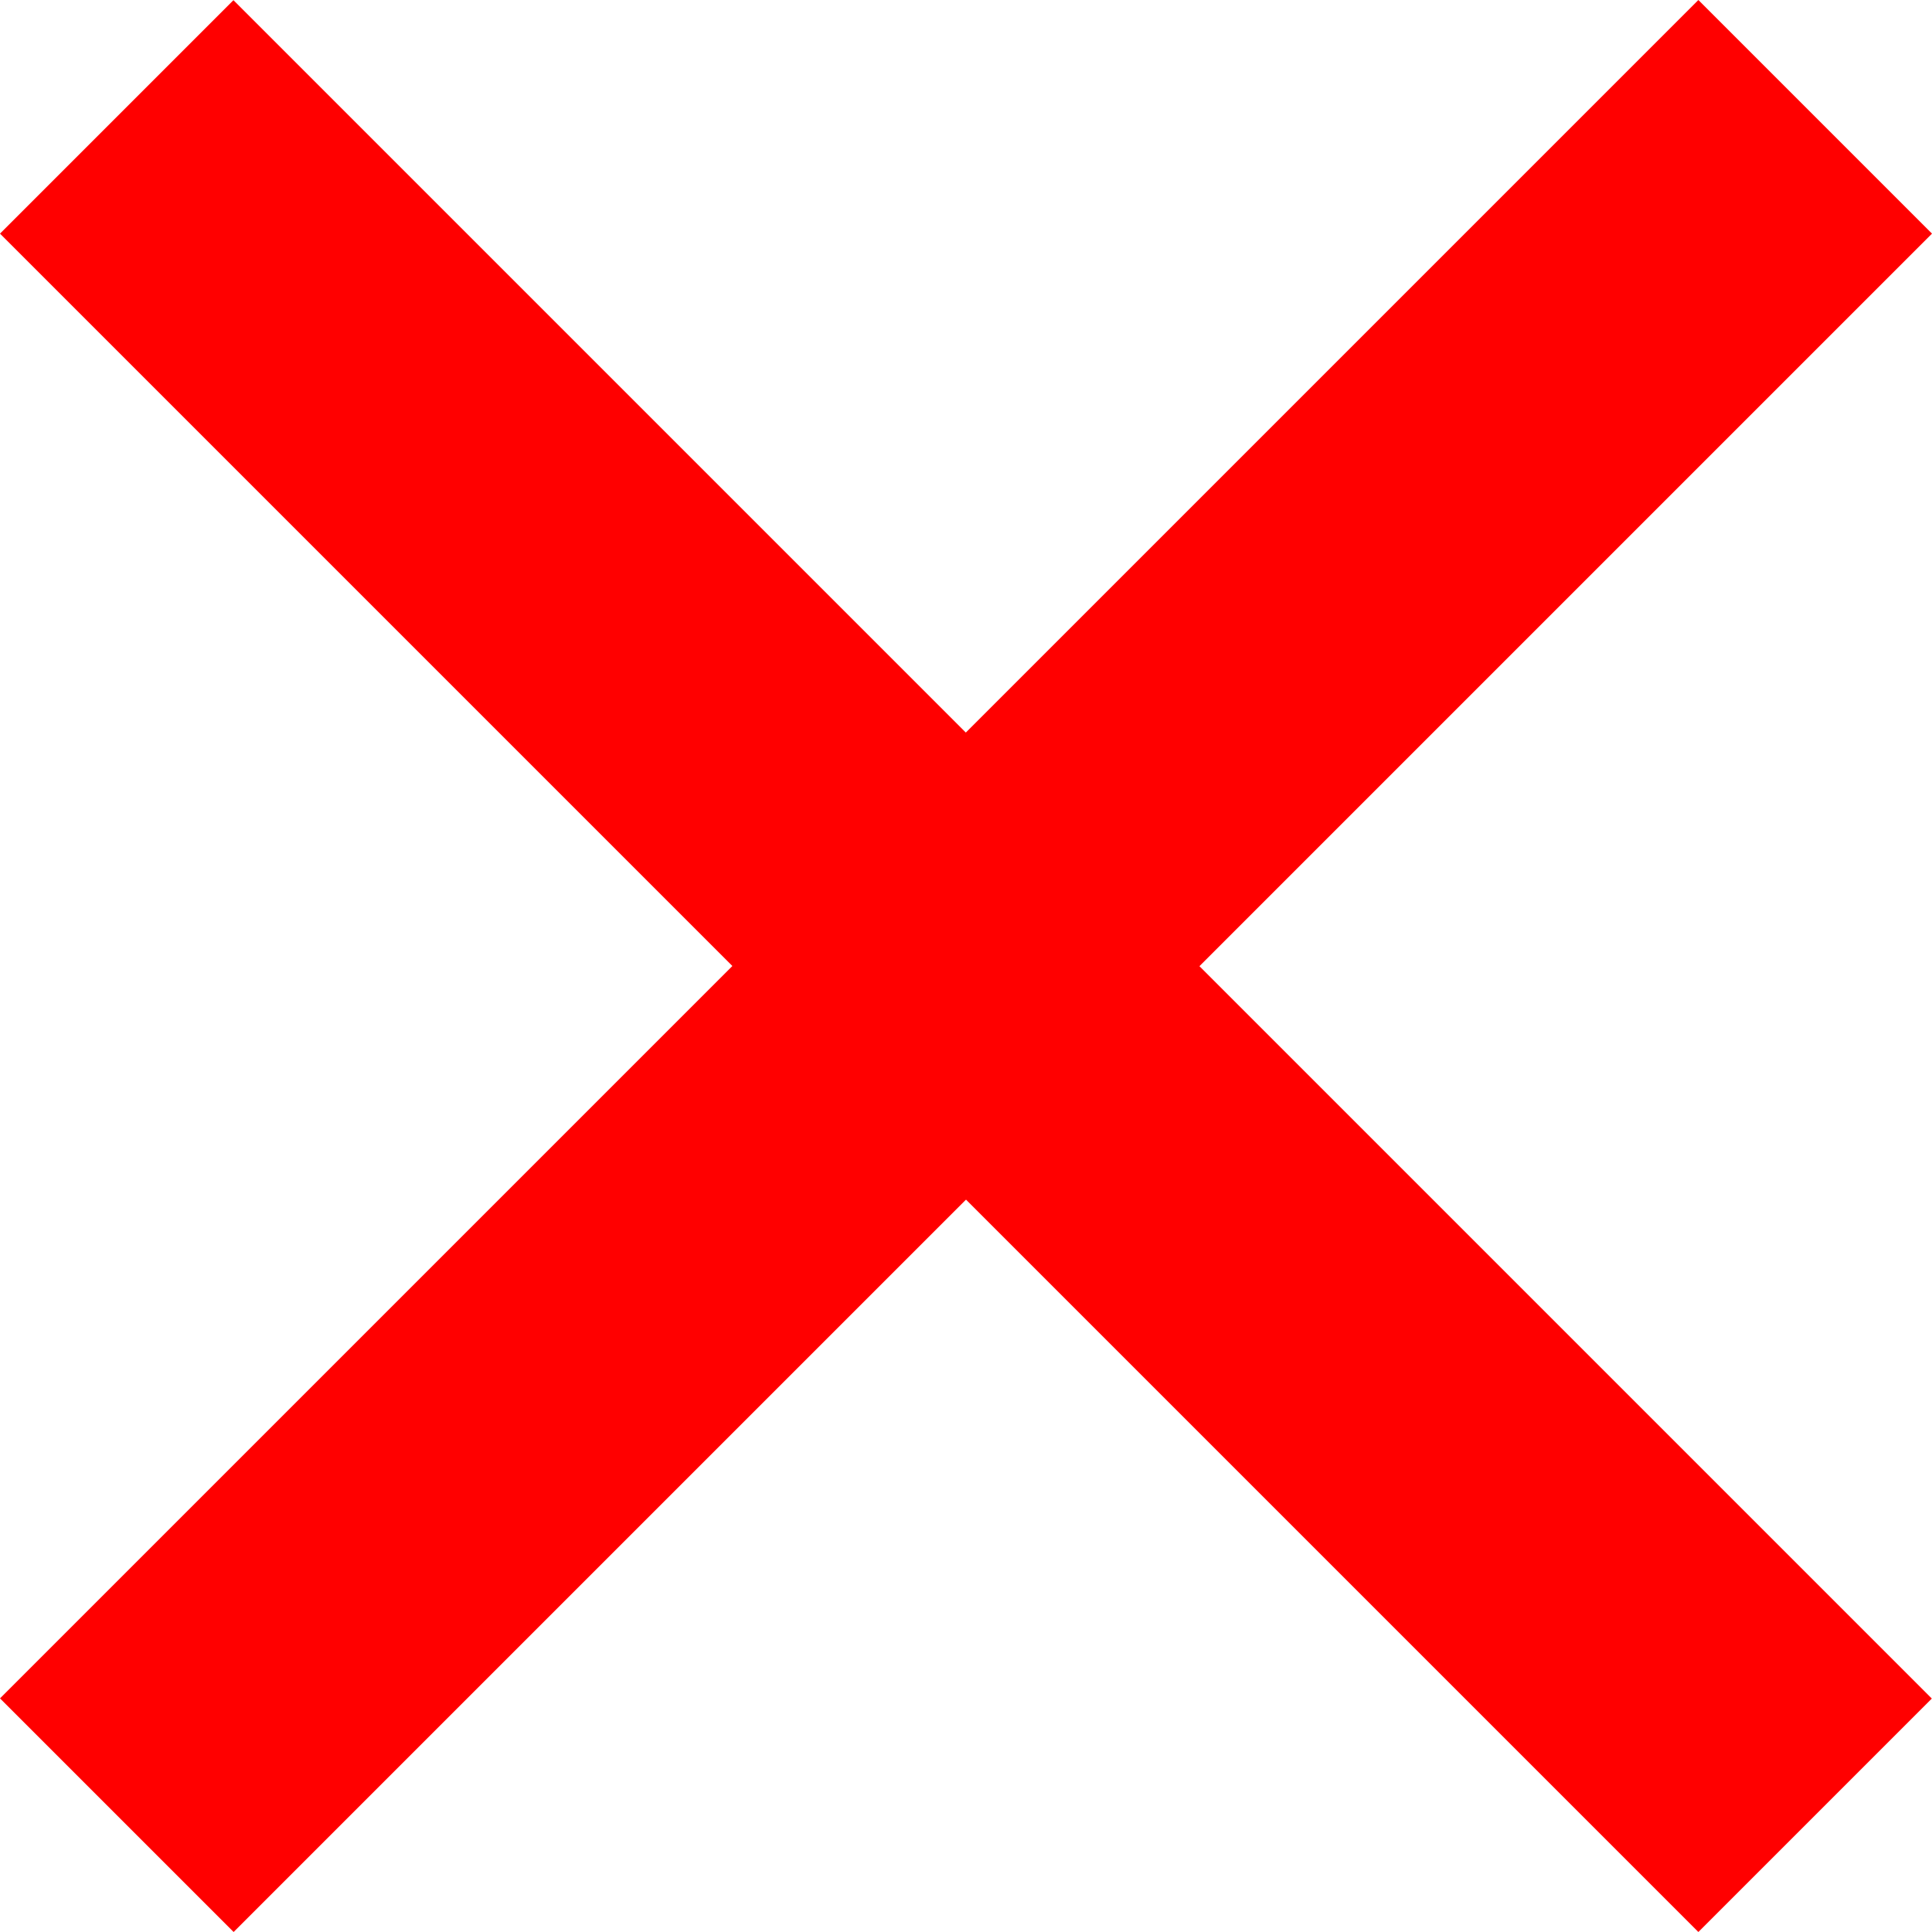
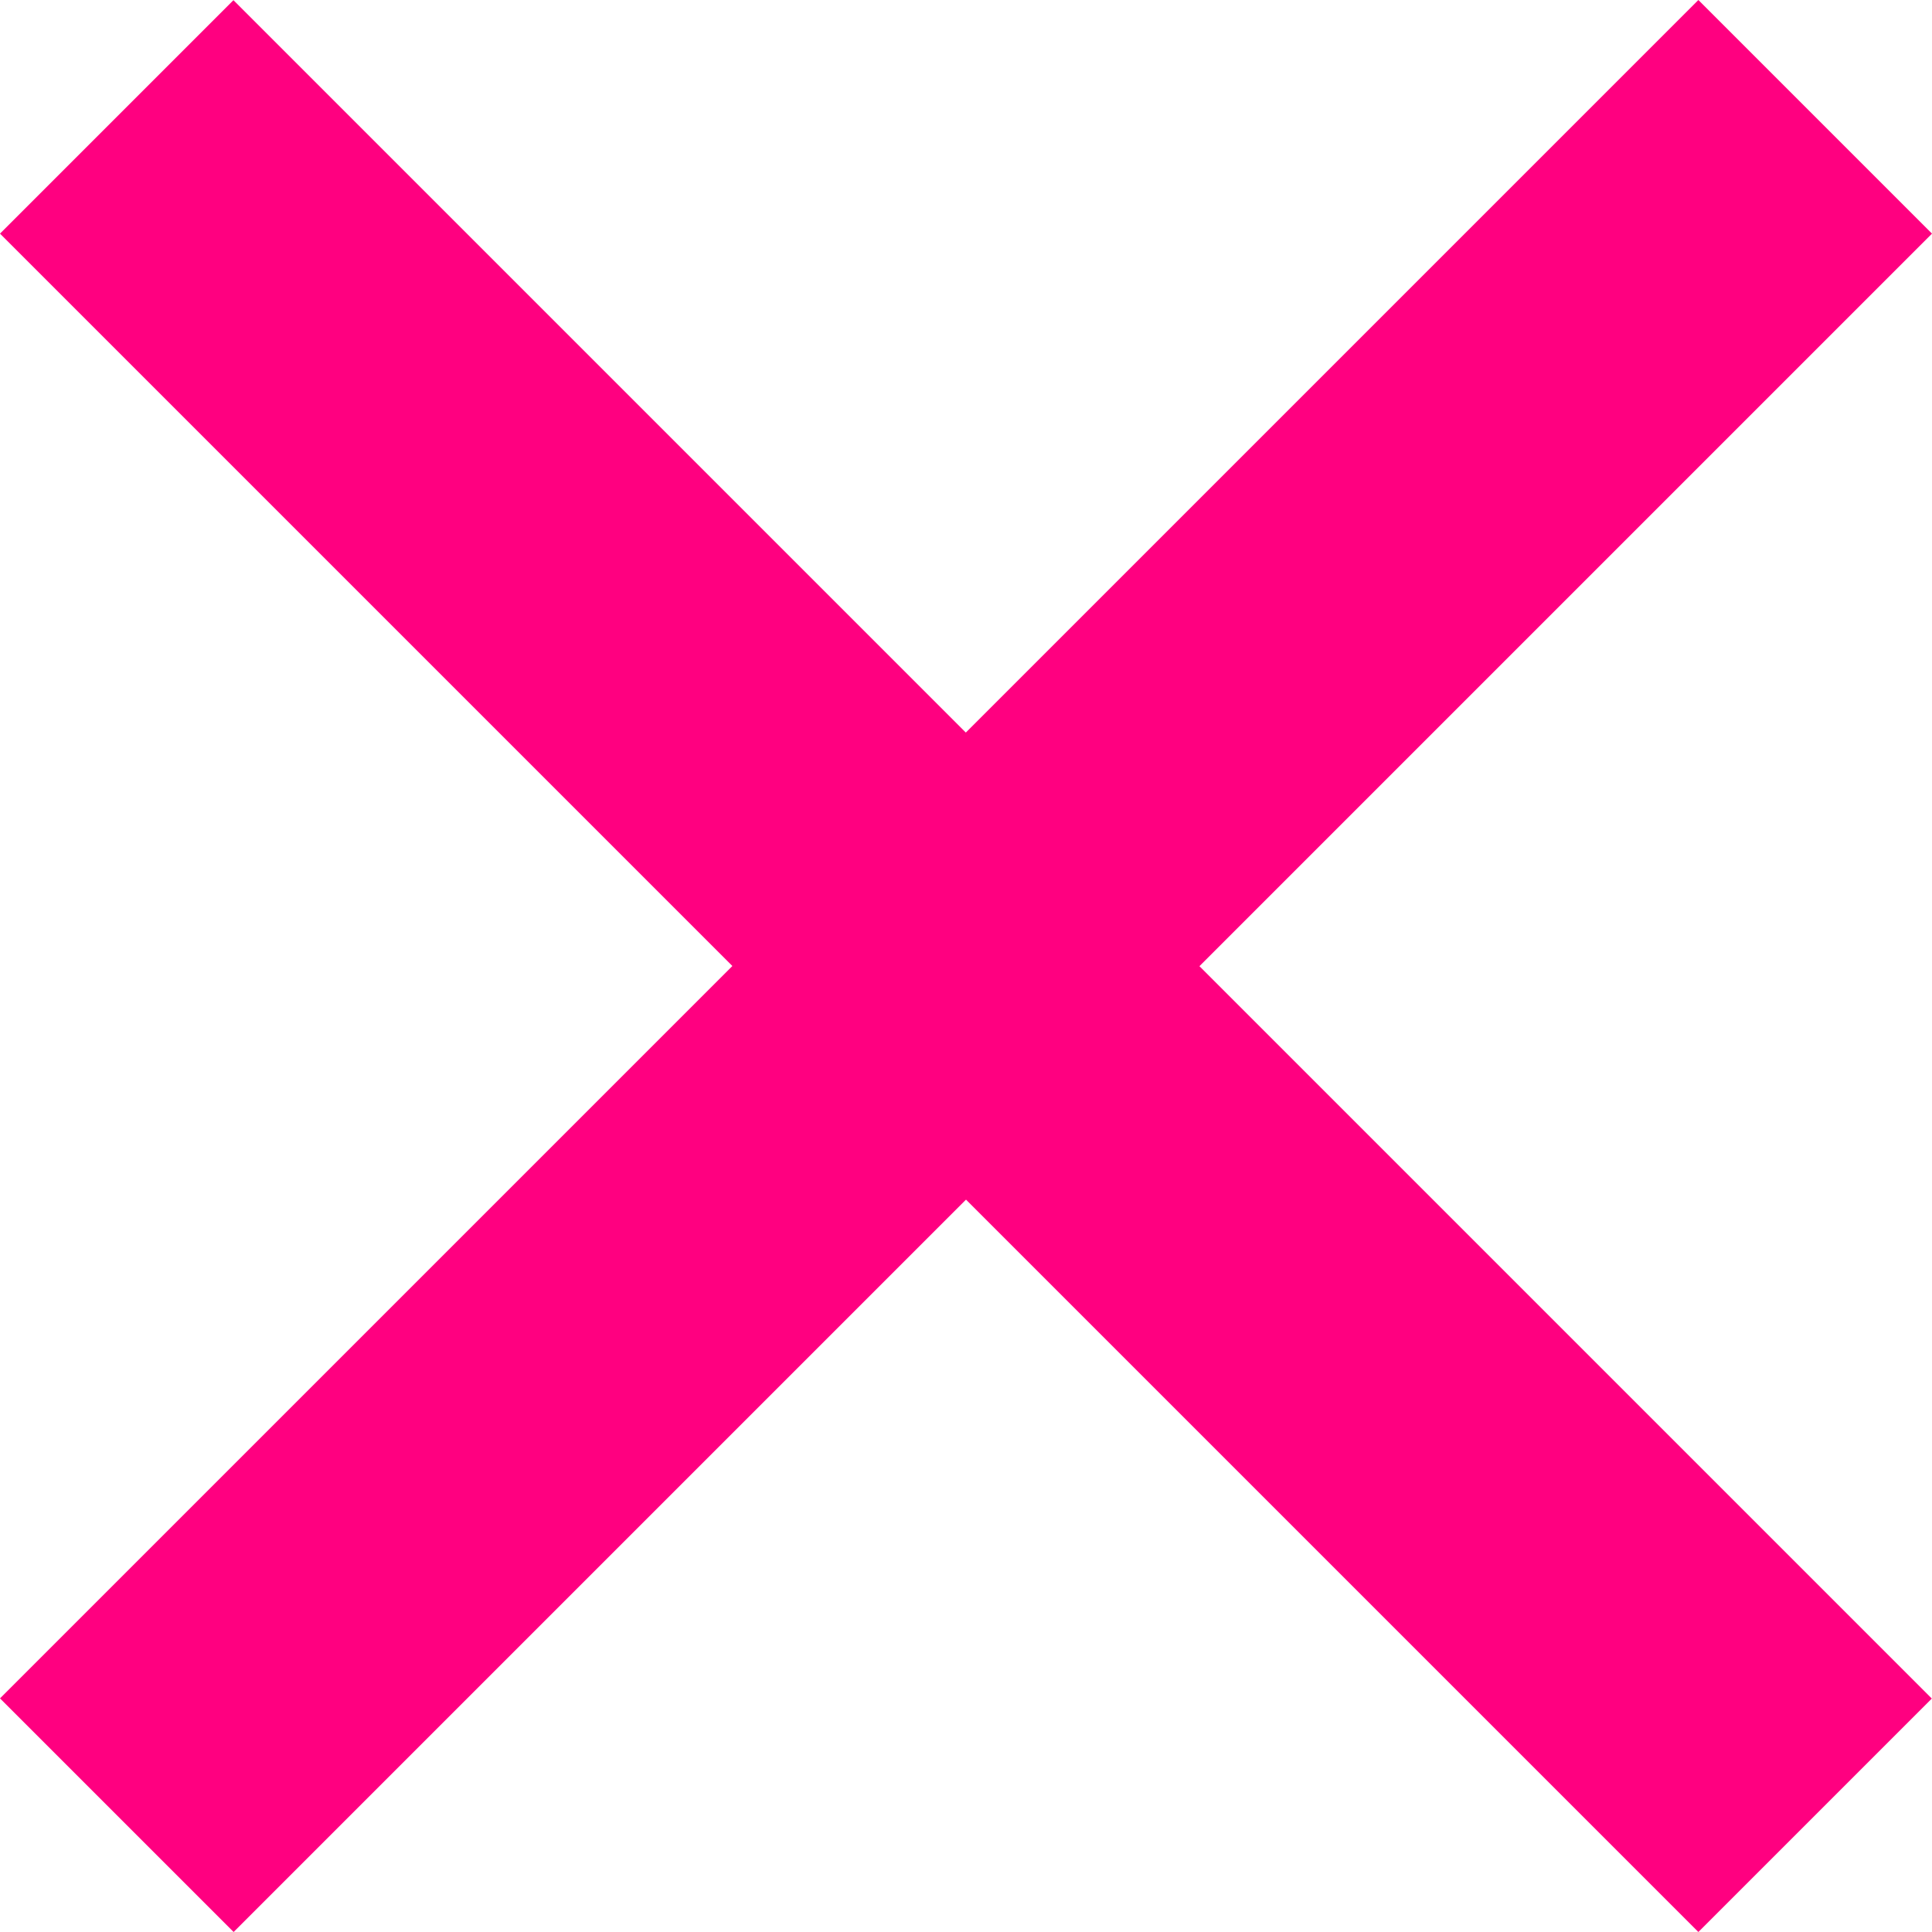
<svg xmlns="http://www.w3.org/2000/svg" version="1.1" width="10.676" height="10.676" viewBox="0,0,10.676,10.676">
  <g transform="translate(-234.662,-174.662)">
-     <g fill="#ff0000" stroke="none" stroke-width="0" stroke-miterlimit="10">
+     <g fill="#ff0080" stroke="none" stroke-width="0" stroke-miterlimit="10">
      <g>
        <path d="M244.047,185.338l-9.385,-9.385l1.29,-1.29l9.385,9.385z" />
        <path d="M245.338,175.953l-9.385,9.385l-1.291,-1.291l9.385,-9.385z" />
      </g>
    </g>
  </g>
</svg>
